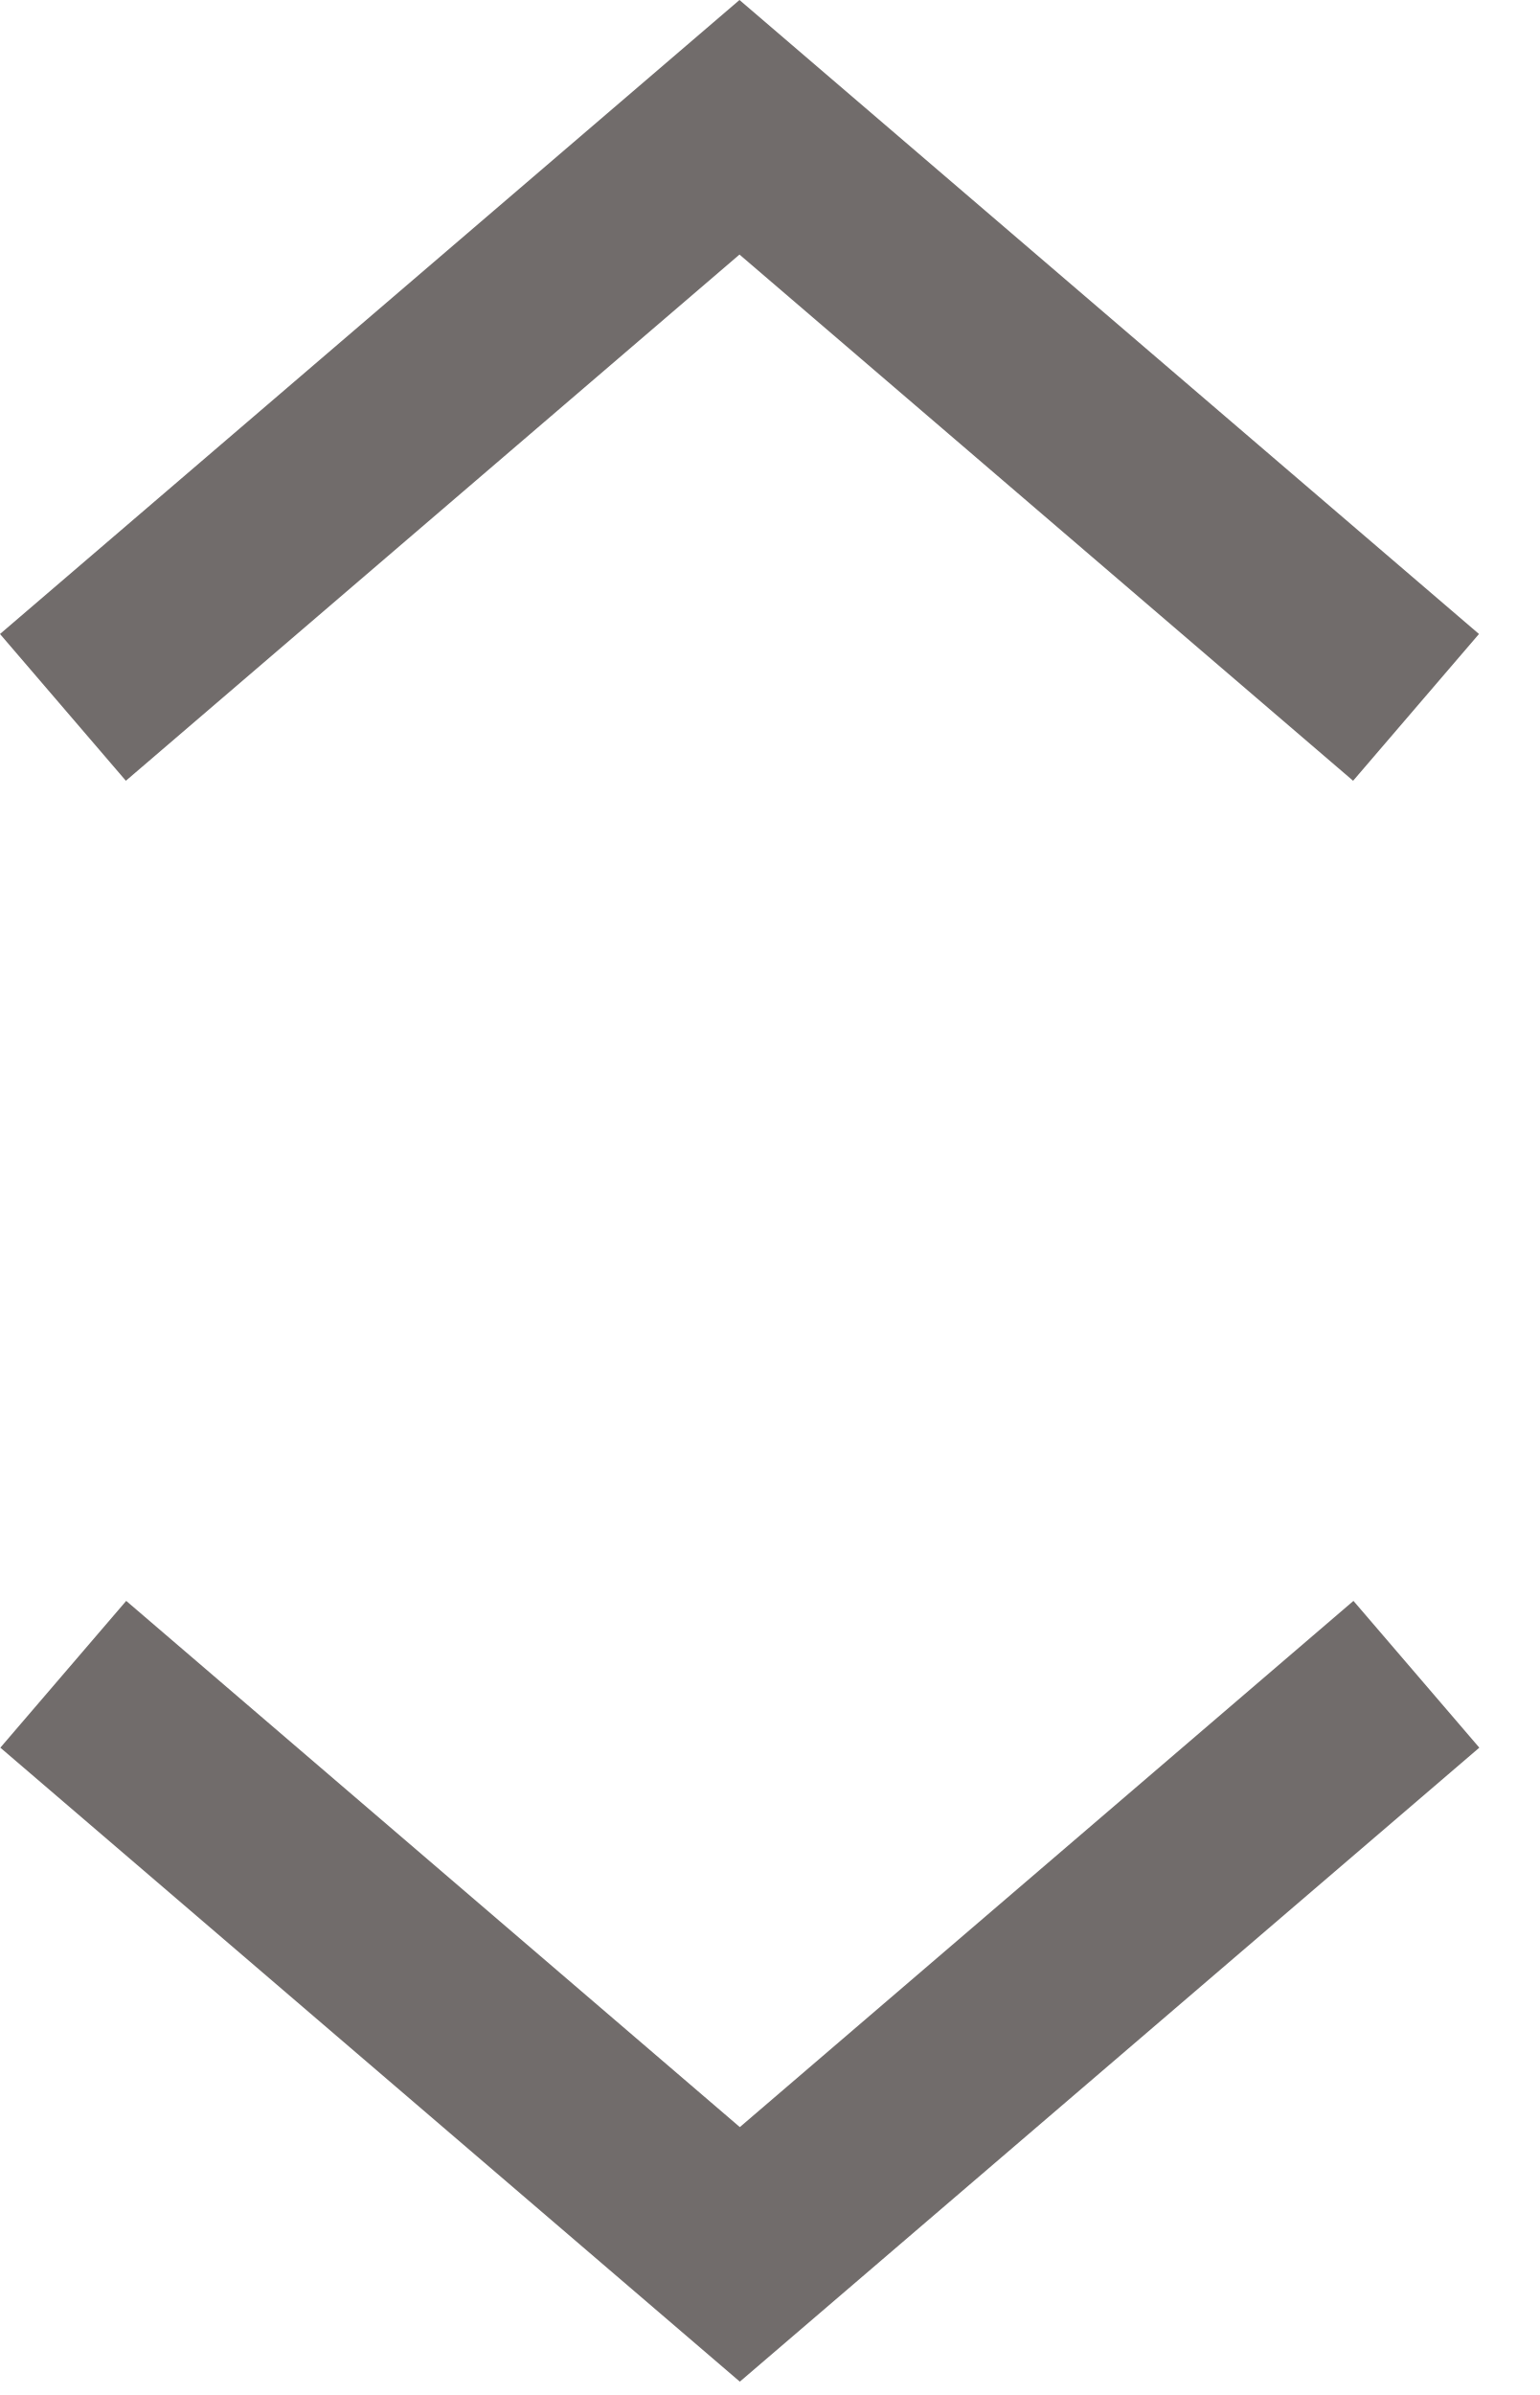
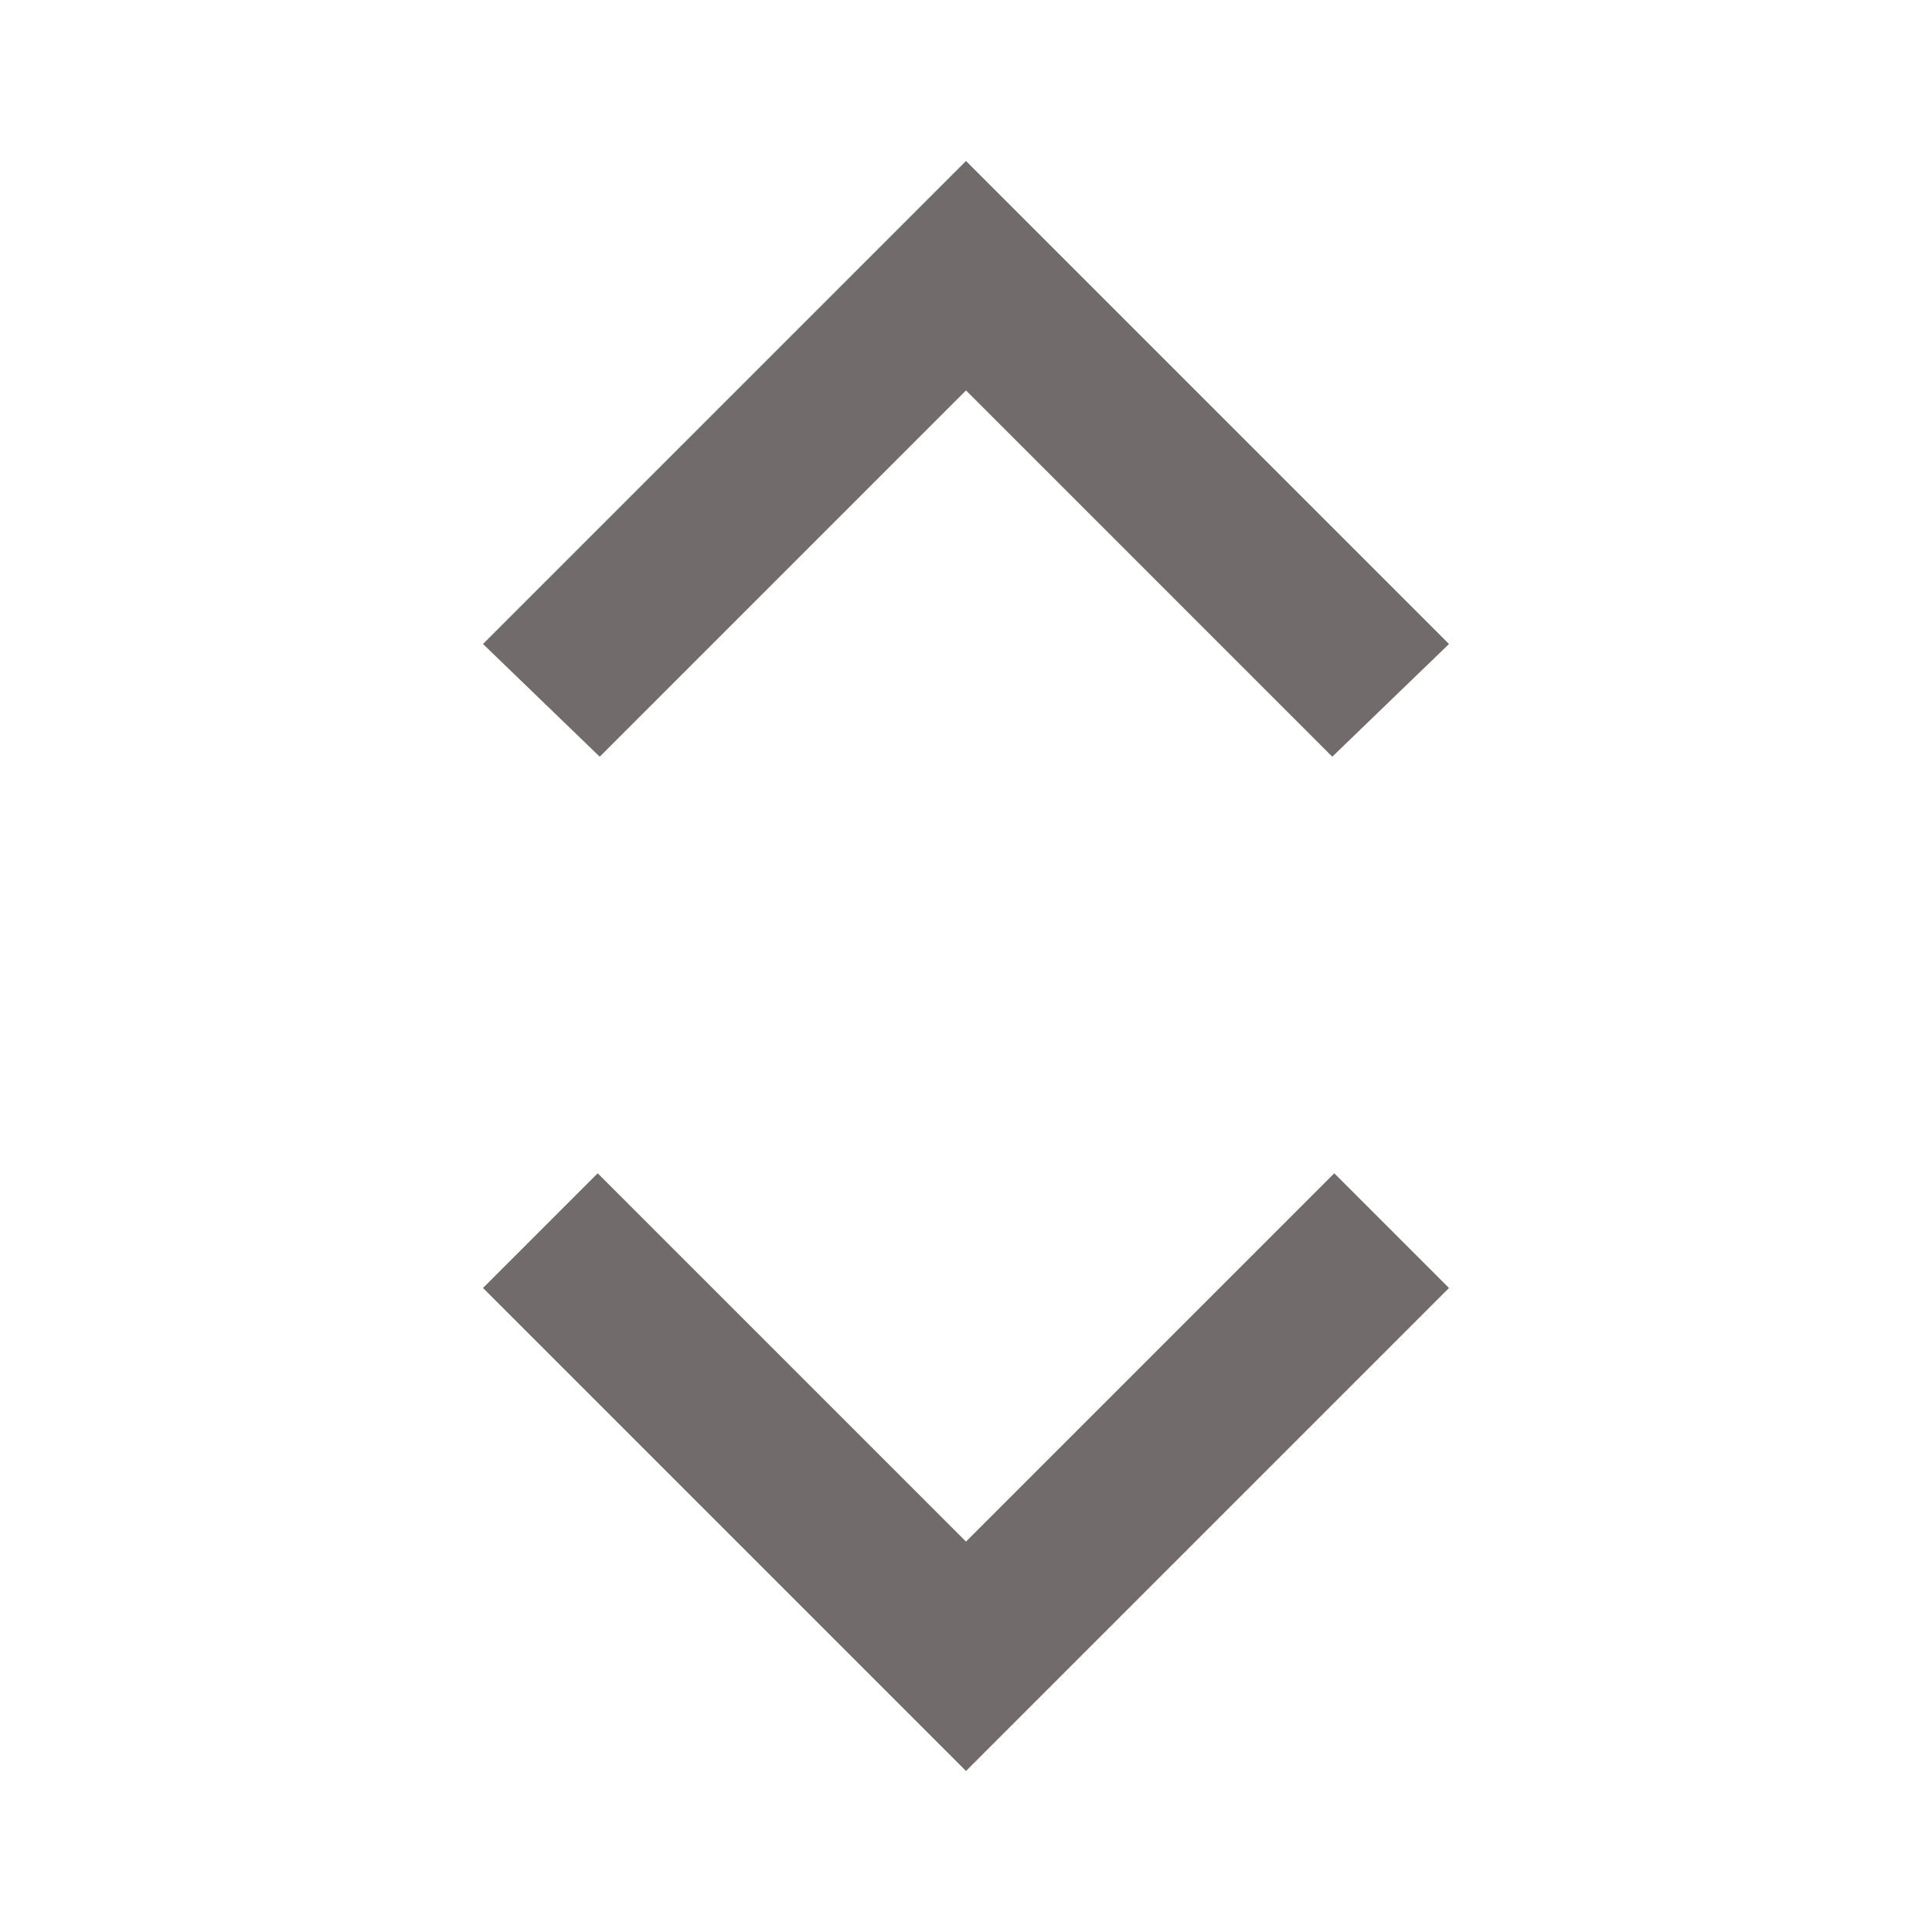
- <svg xmlns="http://www.w3.org/2000/svg" fill="none" height="14" viewBox="0 0 9 14" width="9">
-   <g clip-rule="evenodd" fill="#716c6b" fill-rule="evenodd">
-     <path d="m4.324 0 4.324 3.706-.736.858-3.588-3.076-3.588 3.076-.736-.858z" />
-     <path d="m4.326 13.922-4.324-3.706.736-.858 3.588 3.076 3.588-3.076.736.858z" />
-   </g>
+ <svg xmlns="http://www.w3.org/2000/svg" height="24px" viewBox="0 -960 960 960" width="24px" fill="#716c6b">
+   <path d="M480-80 240-320l57-57 183 183 183-183 57 57L480-80ZM298-584l-58-56 240-240 240 240-58 56-182-182-182 182Z" />
</svg>
